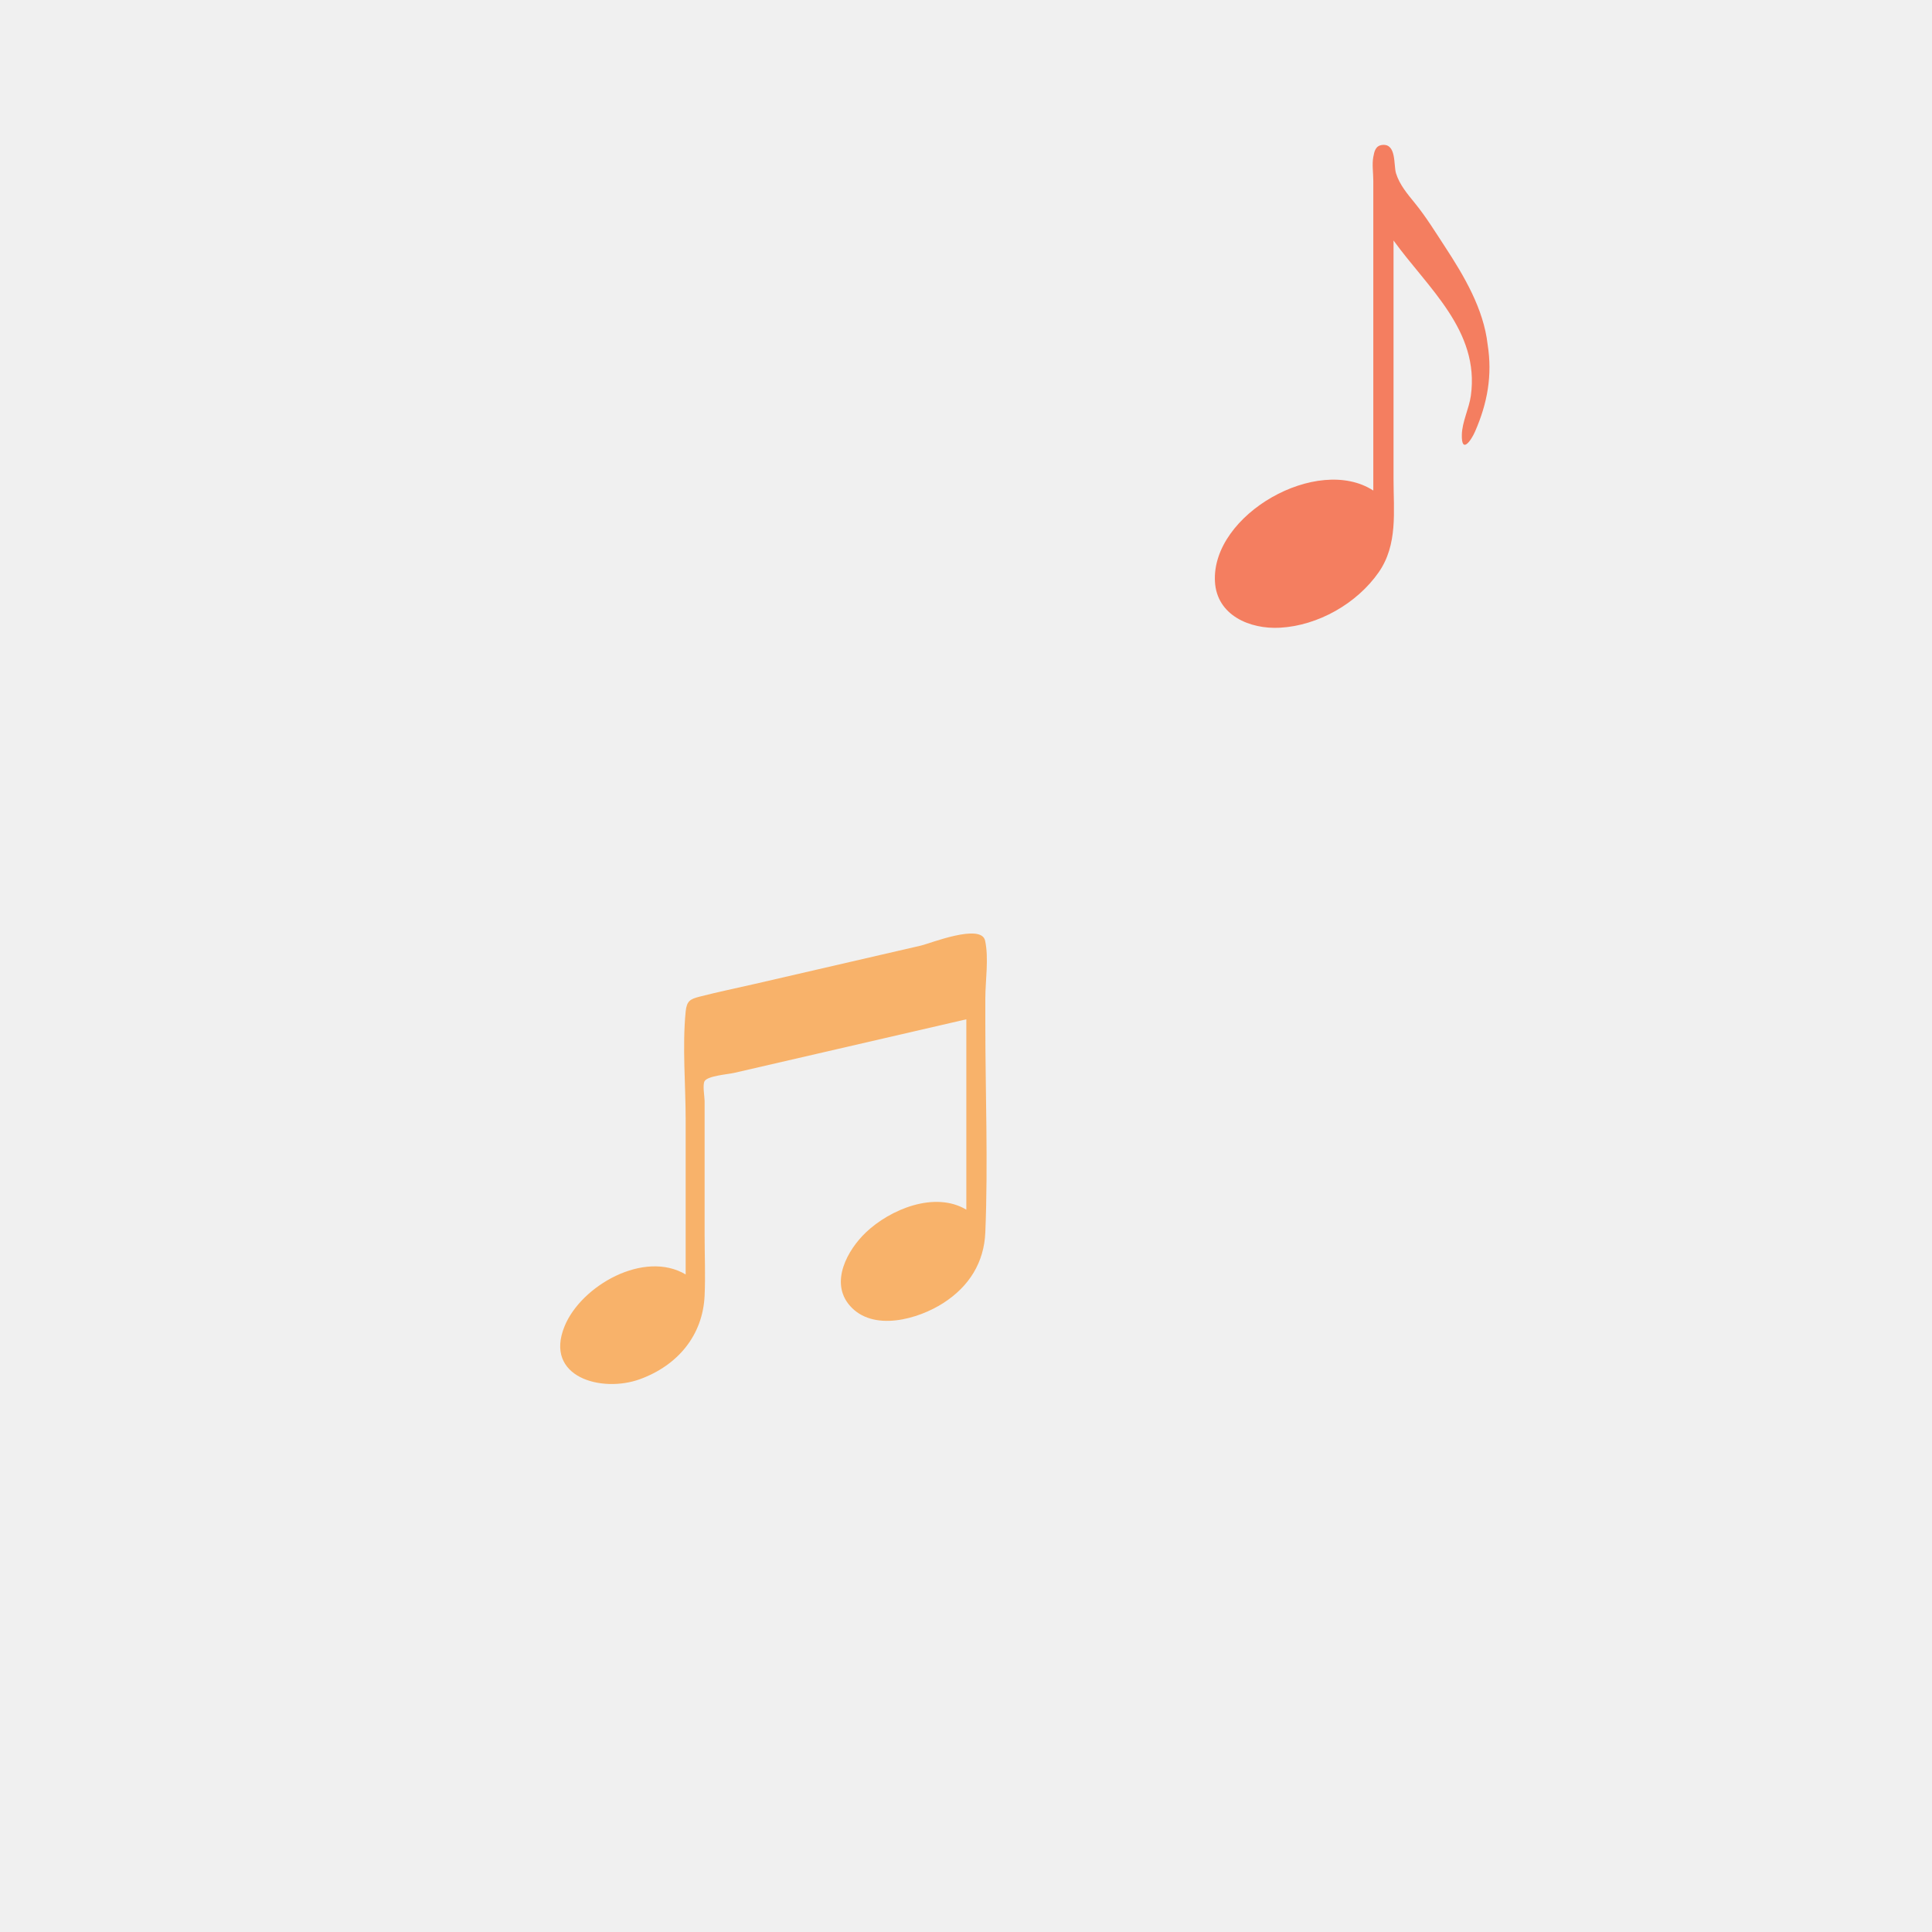
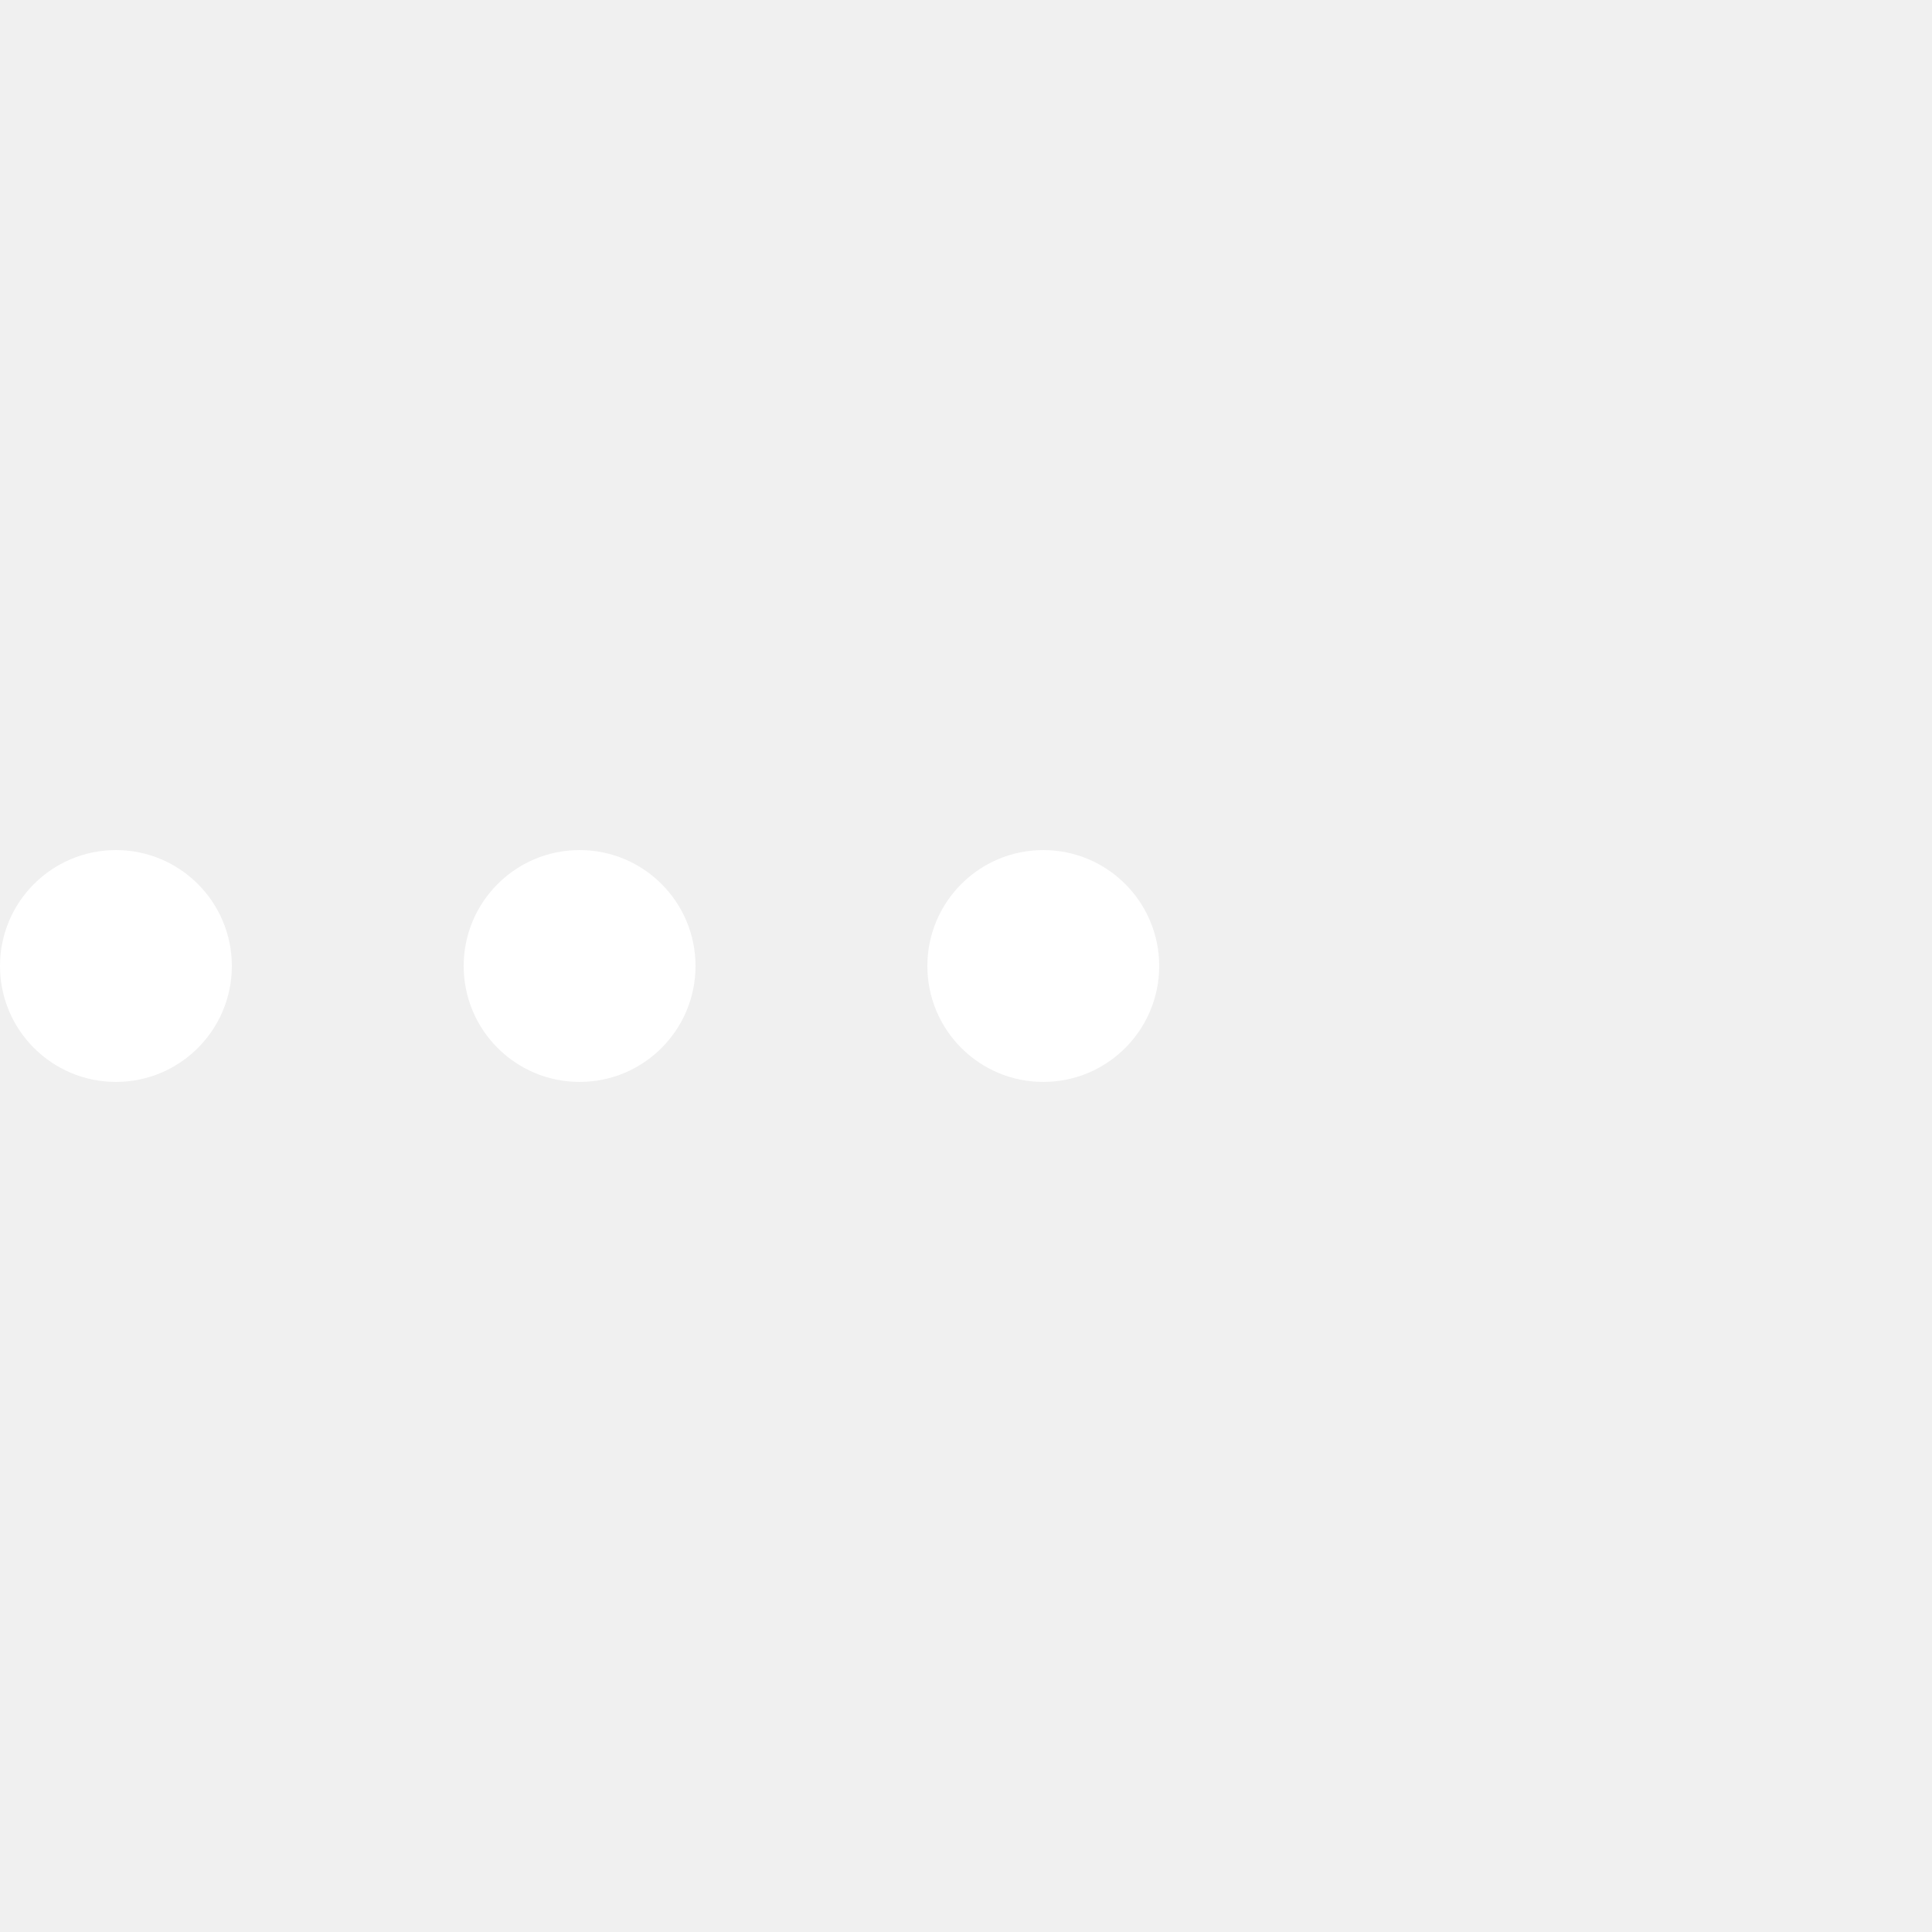
- <svg xmlns="http://www.w3.org/2000/svg" style="margin:auto;display:block;" width="200px" height="200px" viewBox="0 0 100 100" preserveAspectRatio="xMidYMid">
-   <path transform="translate(30,130)" fill="#e15b64" d="M6.999-2.173c-0.21-1.843-1.216-3.542-2.21-5.061C4.291-7.995,3.814-8.771,3.242-9.477 c-0.389-0.479-0.799-0.955-0.985-1.554c-0.13-0.42,0.033-1.539-0.704-1.467c-0.359,0.035-0.418,0.337-0.471,0.621 c-0.072,0.38,0,0.842,0,1.227c0,4.1,0,8.199,0,12.299c0,1.247,0,2.495,0,3.742c-2.884-1.873-8.377,1.23-8.197,4.705 c0.091,1.754,1.807,2.481,3.362,2.395c1.974-0.108,3.983-1.249,5.113-2.868c1-1.434,0.769-3.163,0.769-4.822 c0-2.398,0-4.797,0-7.195c0-1.72,0-3.439,0-5.159c1.769,2.454,4.472,4.668,4.002,8.037C6.038,1.149,5.681,1.832,5.665,2.494 C5.639,3.53,6.145,2.799,6.343,2.349C6.99,0.875,7.253-0.575,6.999-2.173z">
-     <animateTransform attributeName="transform" type="translate" keyTimes="0;0;0.2;0.4;1" values="30 130;30 130;30 50;30 130;30 130;" keySplines="0 0 1 1;0 0.5 0.5 1;0.5 0 1 0.5;0 0 1 1" calcMode="spline" dur="1.786s" repeatCount="indefinite" begin="-0.893s" />
-   </path>
-   <path transform="translate(70,20)" fill="#f47e60" d="M6.999-2.173c-0.21-1.843-1.216-3.542-2.21-5.061C4.291-7.995,3.814-8.771,3.242-9.477 c-0.389-0.479-0.799-0.955-0.985-1.554c-0.13-0.42,0.033-1.539-0.704-1.467c-0.359,0.035-0.418,0.337-0.471,0.621 c-0.072,0.38,0,0.842,0,1.227c0,4.1,0,8.199,0,12.299c0,1.247,0,2.495,0,3.742c-2.884-1.873-8.377,1.23-8.197,4.705 c0.091,1.754,1.807,2.481,3.362,2.395c1.974-0.108,3.983-1.249,5.113-2.868c1-1.434,0.769-3.163,0.769-4.822 c0-2.398,0-4.797,0-7.195c0-1.72,0-3.439,0-5.159c1.769,2.454,4.472,4.668,4.002,8.037C6.038,1.149,5.681,1.832,5.665,2.494 C5.639,3.53,6.145,2.799,6.343,2.349C6.99,0.875,7.253-0.575,6.999-2.173z">
-     <animateTransform attributeName="transform" type="translate" keyTimes="0;0.1;0.4;0.7;1" values="70 130;70 130;70 20;70 130;70 130;" keySplines="0 0 1 1;0 0.5 0.5 1;0.5 0 1 0.5;0 0 1 1" calcMode="spline" dur="1.786s" repeatCount="indefinite" begin="-0.893s" />
-   </path>
-   <path transform="translate(40,60)" fill="#f8b26a" d="M10.988-11.314c-0.201-0.914-2.865,0.152-3.31,0.255c-2.865,0.661-5.73,1.322-8.594,1.983 C-1.873-8.855-2.84-8.658-3.791-8.413c-0.481,0.124-0.664,0.217-0.719,0.77c-0.18,1.819,0,3.786,0,5.621c0,2.663,0,5.325,0,7.988 c-2.146-1.278-5.411,0.577-6.269,2.683c-1.074,2.636,1.925,3.462,3.907,2.736c1.954-0.715,3.253-2.269,3.343-4.333 c0.046-1.037,0-2.087,0-3.125c0-1.638,0-3.276,0-4.914c0-0.673,0-1.346,0-2.019c0-0.215-0.116-0.848,0-1.036 c0.17-0.277,1.196-0.348,1.535-0.427c1.425-0.329,2.849-0.657,4.274-0.986c2.579-0.595,5.158-1.19,7.737-1.786 c0,3.284,0,6.569,0,9.853c-1.64-0.977-3.949-0.013-5.2,1.179c-0.958,0.913-1.87,2.579-0.84,3.778 c1.198,1.393,3.567,0.71,4.866-0.135C10.164,6.578,10.936,5.347,11,3.788c0.148-3.605,0-7.245,0-10.853c0-0.415,0-0.829,0-1.244 C11-9.247,11.189-10.396,10.988-11.314z">
-     <animateTransform attributeName="transform" type="translate" keyTimes="0;0.3;0.6;0.9;1" values="40 130;40 130;40 60;40 130;40 130;" keySplines="0 0 1 1;0 0.5 0.5 1;0.5 0 1 0.5;0 0 1 1" calcMode="spline" dur="1.786s" repeatCount="indefinite" begin="-0.893s" />
-   </path>
-   <path transform="translate(60,130)" fill="#e15b64" d="M6.999-2.173c-0.21-1.843-1.216-3.542-2.21-5.061C4.291-7.995,3.814-8.771,3.242-9.477 c-0.389-0.479-0.799-0.955-0.985-1.554c-0.13-0.42,0.033-1.539-0.704-1.467c-0.359,0.035-0.418,0.337-0.471,0.621 c-0.072,0.38,0,0.842,0,1.227c0,4.1,0,8.199,0,12.299c0,1.247,0,2.495,0,3.742c-2.884-1.873-8.377,1.23-8.197,4.705 c0.091,1.754,1.807,2.481,3.362,2.395c1.974-0.108,3.983-1.249,5.113-2.868c1-1.434,0.769-3.163,0.769-4.822 c0-2.398,0-4.797,0-7.195c0-1.72,0-3.439,0-5.159c1.769,2.454,4.472,4.668,4.002,8.037C6.038,1.149,5.681,1.832,5.665,2.494 C5.639,3.53,6.145,2.799,6.343,2.349C6.99,0.875,7.253-0.575,6.999-2.173z">
-     <animateTransform attributeName="transform" type="translate" keyTimes="0;0.5;0.75;1;1" values="60 130;60 130;60 70;60 130;60 130;" keySplines="0 0 1 1;0 0.5 0.5 1;0.5 0 1 0.5;0 0 1 1" calcMode="spline" dur="1.786s" repeatCount="indefinite" begin="-0.893s" />
-   </path>
-   <path transform="translate(50,130)" fill="#abbd81" d="M10.988-11.314c-0.201-0.914-2.865,0.152-3.31,0.255c-2.865,0.661-5.73,1.322-8.594,1.983 C-1.873-8.855-2.84-8.658-3.791-8.413c-0.481,0.124-0.664,0.217-0.719,0.77c-0.18,1.819,0,3.786,0,5.621c0,2.663,0,5.325,0,7.988 c-2.146-1.278-5.411,0.577-6.269,2.683c-1.074,2.636,1.925,3.462,3.907,2.736c1.954-0.715,3.253-2.269,3.343-4.333 c0.046-1.037,0-2.087,0-3.125c0-1.638,0-3.276,0-4.914c0-0.673,0-1.346,0-2.019c0-0.215-0.116-0.848,0-1.036 c0.17-0.277,1.196-0.348,1.535-0.427c1.425-0.329,2.849-0.657,4.274-0.986c2.579-0.595,5.158-1.19,7.737-1.786 c0,3.284,0,6.569,0,9.853c-1.64-0.977-3.949-0.013-5.2,1.179c-0.958,0.913-1.87,2.579-0.84,3.778 c1.198,1.393,3.567,0.71,4.866-0.135C10.164,6.578,10.936,5.347,11,3.788c0.148-3.605,0-7.245,0-10.853c0-0.415,0-0.829,0-1.244 C11-9.247,11.189-10.396,10.988-11.314z">
-     <animateTransform attributeName="transform" type="translate" keyTimes="0;0;0.4;0.8;1" values="50 130;50 130;50 20;50 130;50 130;" keySplines="0 0 1 1;0 0.5 0.5 1;0.5 0 1 0.5;0 0 1 1" calcMode="spline" dur="1.786s" repeatCount="indefinite" begin="0s" />
-   </path>
+ <svg xmlns="http://www.w3.org/2000/svg" version="1.1" id="L5" x="0px" y="0px" viewBox="0 0 100 100" enable-background="new 0 0 0 0" xml:space="preserve">
+   <circle fill="#fff" stroke="none" cx="6" cy="50" r="6">
+     <animateTransform attributeName="transform" dur="1s" type="translate" values="0 15 ; 0 -15; 0 15" repeatCount="indefinite" begin="0.1" />
+   </circle>
+   <circle fill="#fff" stroke="none" cx="30" cy="50" r="6">
+     <animateTransform attributeName="transform" dur="1s" type="translate" values="0 10 ; 0 -10; 0 10" repeatCount="indefinite" begin="0.2" />
+   </circle>
+   <circle fill="#fff" stroke="none" cx="54" cy="50" r="6">
+     <animateTransform attributeName="transform" dur="1s" type="translate" values="0 5 ; 0 -5; 0 5" repeatCount="indefinite" begin="0.3" />
+   </circle>
</svg>
